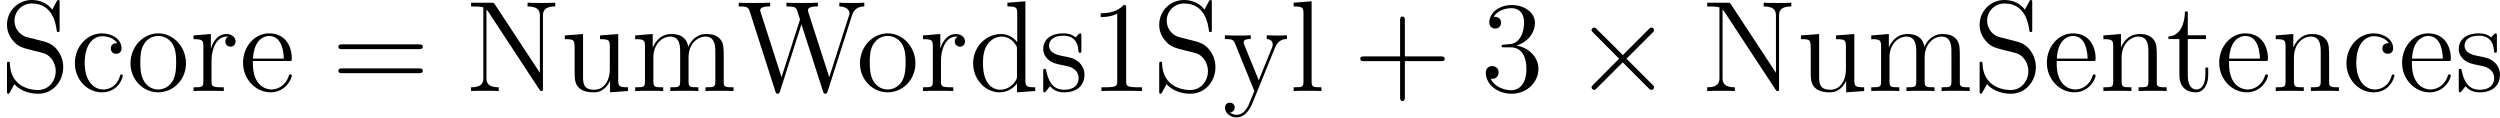
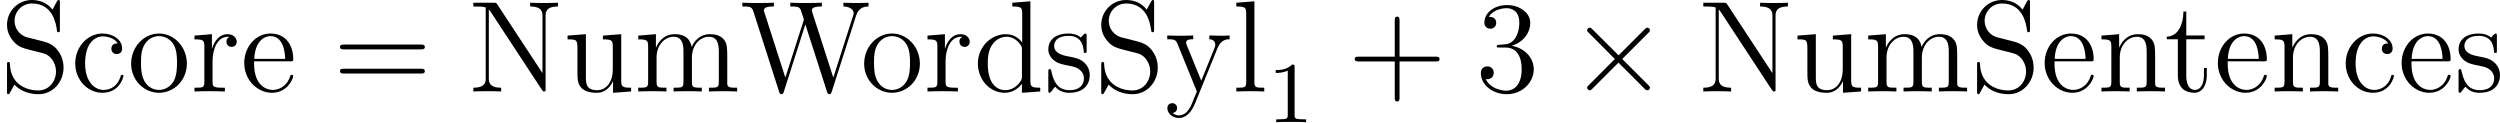
- <svg xmlns="http://www.w3.org/2000/svg" xmlns:xlink="http://www.w3.org/1999/xlink" version="1.1" width="261.177pt" height="12.266pt" viewBox="-.239 -.243 261.177 12.266">
+ <svg xmlns="http://www.w3.org/2000/svg" xmlns:xlink="http://www.w3.org/1999/xlink" version="1.1" width="259.91pt" height="12.7pt" viewBox="-.239 -.243 259.91 12.7">
  <defs>
    <path id="g0-2" d="M4.651-3.324L2.26-5.703C2.116-5.846 2.092-5.87 1.997-5.87C1.877-5.87 1.757-5.762 1.757-5.631C1.757-5.547 1.781-5.523 1.913-5.392L4.304-2.989L1.913-.586C1.781-.454 1.757-.43 1.757-.347C1.757-.215 1.877-.108 1.997-.108C2.092-.108 2.116-.132 2.26-.275L4.639-2.654L7.113-.179C7.137-.167 7.221-.108 7.293-.108C7.436-.108 7.532-.215 7.532-.347C7.532-.371 7.532-.418 7.496-.478C7.484-.502 5.583-2.379 4.985-2.989L7.173-5.177C7.233-5.248 7.412-5.404 7.472-5.475C7.484-5.499 7.532-5.547 7.532-5.631C7.532-5.762 7.436-5.87 7.293-5.87C7.197-5.87 7.149-5.822 7.018-5.691L4.651-3.324Z" />
-     <path id="g1-43" d="M4.77-2.762H8.07C8.237-2.762 8.452-2.762 8.452-2.977C8.452-3.204 8.249-3.204 8.07-3.204H4.77V-6.504C4.77-6.671 4.77-6.886 4.555-6.886C4.328-6.886 4.328-6.683 4.328-6.504V-3.204H1.028C.861-3.204 .646-3.204 .646-2.989C.646-2.762 .849-2.762 1.028-2.762H4.328V.538C4.328 .705 4.328 .921 4.543 .921C4.77 .921 4.77 .717 4.77 .538V-2.762Z" />
-     <path id="g1-49" d="M3.443-7.663C3.443-7.938 3.443-7.95 3.204-7.95C2.917-7.627 2.319-7.185 1.088-7.185V-6.838C1.363-6.838 1.961-6.838 2.618-7.149V-.921C2.618-.49 2.582-.347 1.53-.347H1.16V0C1.482-.024 2.642-.024 3.037-.024S4.579-.024 4.902 0V-.347H4.531C3.479-.347 3.443-.49 3.443-.921V-7.663Z" />
-     <path id="g1-51" d="M2.2-4.292C1.997-4.28 1.949-4.268 1.949-4.16C1.949-4.041 2.008-4.041 2.224-4.041H2.774C3.79-4.041 4.244-3.204 4.244-2.056C4.244-.49 3.431-.072 2.845-.072C2.271-.072 1.291-.347 .944-1.136C1.327-1.076 1.674-1.291 1.674-1.722C1.674-2.068 1.423-2.307 1.088-2.307C.801-2.307 .49-2.14 .49-1.686C.49-.622 1.554 .251 2.881 .251C4.304 .251 5.356-.837 5.356-2.044C5.356-3.144 4.471-4.005 3.324-4.208C4.364-4.507 5.033-5.38 5.033-6.312C5.033-7.257 4.053-7.95 2.893-7.95C1.698-7.95 .813-7.221 .813-6.348C.813-5.87 1.184-5.774 1.363-5.774C1.614-5.774 1.901-5.954 1.901-6.312C1.901-6.695 1.614-6.862 1.351-6.862C1.279-6.862 1.255-6.862 1.219-6.85C1.674-7.663 2.798-7.663 2.857-7.663C3.252-7.663 4.029-7.484 4.029-6.312C4.029-6.085 3.993-5.416 3.646-4.902C3.288-4.376 2.881-4.34 2.558-4.328L2.2-4.292Z" />
-     <path id="g1-61" d="M8.07-3.873C8.237-3.873 8.452-3.873 8.452-4.089C8.452-4.316 8.249-4.316 8.07-4.316H1.028C.861-4.316 .646-4.316 .646-4.101C.646-3.873 .849-3.873 1.028-3.873H8.07ZM8.07-1.65C8.237-1.65 8.452-1.65 8.452-1.865C8.452-2.092 8.249-2.092 8.07-2.092H1.028C.861-2.092 .646-2.092 .646-1.877C.646-1.65 .849-1.65 1.028-1.65H8.07Z" />
-     <path id="g1-78" d="M2.702-7.998C2.594-8.153 2.582-8.165 2.319-8.165H.49V-7.819C1.004-7.819 1.303-7.819 1.626-7.735V-1.255C1.626-.909 1.626-.347 .49-.347V0C.801-.024 1.435-.024 1.769-.024S2.738-.024 3.049 0V-.347C1.913-.347 1.913-.909 1.913-1.255V-7.544C2.008-7.448 2.008-7.424 2.116-7.281L6.779-.179C6.898-.012 6.91 0 6.994 0C7.101 0 7.125-.048 7.137-.072V-6.91C7.137-7.257 7.137-7.819 8.273-7.819V-8.165C7.962-8.141 7.329-8.141 6.994-8.141S6.025-8.141 5.715-8.165V-7.819C6.85-7.819 6.85-7.257 6.85-6.91V-1.686L2.702-7.998Z" />
-     <path id="g1-83" d="M2.487-4.985C1.877-5.141 1.339-5.738 1.339-6.504C1.339-7.34 2.008-8.094 2.941-8.094C4.902-8.094 5.165-6.157 5.236-5.643C5.26-5.499 5.26-5.452 5.38-5.452C5.511-5.452 5.511-5.511 5.511-5.727V-8.141C5.511-8.357 5.511-8.416 5.392-8.416C5.356-8.416 5.308-8.416 5.224-8.261L4.83-7.532C4.256-8.273 3.467-8.416 2.941-8.416C1.614-8.416 .646-7.352 .646-6.133C.646-5.559 .849-5.033 1.291-4.555C1.71-4.089 2.128-3.981 2.977-3.766C3.395-3.67 4.053-3.503 4.22-3.431C4.782-3.156 5.153-2.511 5.153-1.841C5.153-.944 4.519-.096 3.527-.096C2.989-.096 2.248-.227 1.662-.741C.968-1.363 .921-2.224 .909-2.618C.897-2.714 .801-2.714 .777-2.714C.646-2.714 .646-2.654 .646-2.439V-.024C.646 .191 .646 .251 .765 .251C.837 .251 .849 .227 .933 .084C.98-.012 1.231-.454 1.327-.634C1.757-.155 2.511 .251 3.539 .251C4.878 .251 5.846-.885 5.846-2.2C5.846-2.929 5.571-3.467 5.248-3.862C4.806-4.4 4.268-4.531 3.802-4.651L2.487-4.985Z" />
-     <path id="g1-87" d="M10.676-6.994C10.867-7.568 11.214-7.807 11.812-7.819V-8.165C11.298-8.141 11.274-8.141 10.748-8.141C10.437-8.141 9.791-8.141 9.504-8.165V-7.819C10.234-7.807 10.449-7.424 10.449-7.185C10.449-7.125 10.413-7.03 10.389-6.946L8.572-1.279L6.635-7.293C6.623-7.329 6.599-7.424 6.599-7.46C6.599-7.819 7.233-7.819 7.52-7.819V-8.165C7.233-8.141 6.348-8.141 6.001-8.141S4.926-8.141 4.615-8.165V-7.819C5.248-7.819 5.416-7.783 5.547-7.568C5.631-7.412 5.715-7.042 5.87-6.611L4.16-1.279L2.248-7.233C2.188-7.4 2.188-7.424 2.188-7.46C2.188-7.819 2.798-7.819 3.108-7.819V-8.165C2.833-8.141 1.925-8.141 1.59-8.141C1.243-8.141 .514-8.141 .203-8.165V-7.819C.849-7.819 1.076-7.819 1.219-7.364L3.587 .024C3.646 .203 3.694 .251 3.802 .251C3.897 .251 3.957 .215 4.017 .036L6.001-6.169L7.998 .036C8.058 .215 8.118 .251 8.213 .251C8.321 .251 8.369 .203 8.428 .024L10.676-6.994Z" />
-     <path id="g1-99" d="M4.328-4.423C4.184-4.423 3.742-4.423 3.742-3.933C3.742-3.646 3.945-3.443 4.232-3.443C4.507-3.443 4.734-3.61 4.734-3.957C4.734-4.758 3.897-5.332 2.929-5.332C1.53-5.332 .418-4.089 .418-2.582C.418-1.052 1.566 .12 2.917 .12C4.495 .12 4.854-1.315 4.854-1.423S4.77-1.53 4.734-1.53C4.627-1.53 4.615-1.494 4.579-1.351C4.316-.502 3.67-.143 3.025-.143C2.295-.143 1.327-.777 1.327-2.594C1.327-4.579 2.343-5.069 2.941-5.069C3.395-5.069 4.053-4.89 4.328-4.423Z" />
-     <path id="g1-100" d="M3.587-8.165V-7.819C4.4-7.819 4.495-7.735 4.495-7.149V-4.507C4.244-4.854 3.73-5.272 3.001-5.272C1.614-5.272 .418-4.101 .418-2.57C.418-1.052 1.554 .12 2.869 .12C3.778 .12 4.304-.478 4.471-.705V.12L6.157 0V-.347C5.344-.347 5.248-.43 5.248-1.016V-8.297L3.587-8.165ZM4.471-1.399C4.471-1.184 4.471-1.148 4.304-.885C4.017-.466 3.527-.12 2.929-.12C2.618-.12 1.327-.239 1.327-2.558C1.327-3.419 1.47-3.897 1.733-4.292C1.973-4.663 2.451-5.033 3.049-5.033C3.79-5.033 4.208-4.495 4.328-4.304C4.471-4.101 4.471-4.077 4.471-3.862V-1.399Z" />
-     <path id="g1-101" d="M4.579-2.774C4.842-2.774 4.866-2.774 4.866-3.001C4.866-4.208 4.22-5.332 2.774-5.332C1.411-5.332 .359-4.101 .359-2.618C.359-1.04 1.578 .12 2.905 .12C4.328 .12 4.866-1.172 4.866-1.423C4.866-1.494 4.806-1.542 4.734-1.542C4.639-1.542 4.615-1.482 4.591-1.423C4.28-.418 3.479-.143 2.977-.143S1.267-.478 1.267-2.546V-2.774H4.579ZM1.279-3.001C1.375-4.878 2.427-5.093 2.762-5.093C4.041-5.093 4.113-3.407 4.125-3.001H1.279Z" />
-     <path id="g1-108" d="M2.056-8.297L.395-8.165V-7.819C1.207-7.819 1.303-7.735 1.303-7.149V-.885C1.303-.347 1.172-.347 .395-.347V0C.729-.024 1.315-.024 1.674-.024S2.63-.024 2.965 0V-.347C2.2-.347 2.056-.347 2.056-.885V-8.297Z" />
-     <path id="g1-109" d="M8.572-2.905C8.572-4.017 8.572-4.352 8.297-4.734C7.95-5.2 7.388-5.272 6.982-5.272C5.99-5.272 5.487-4.555 5.296-4.089C5.129-5.009 4.483-5.272 3.73-5.272C2.57-5.272 2.116-4.28 2.02-4.041H2.008V-5.272L.383-5.141V-4.794C1.196-4.794 1.291-4.71 1.291-4.125V-.885C1.291-.347 1.16-.347 .383-.347V0C.693-.024 1.339-.024 1.674-.024C2.02-.024 2.666-.024 2.977 0V-.347C2.212-.347 2.068-.347 2.068-.885V-3.108C2.068-4.364 2.893-5.033 3.634-5.033S4.543-4.423 4.543-3.694V-.885C4.543-.347 4.411-.347 3.634-.347V0C3.945-.024 4.591-.024 4.926-.024C5.272-.024 5.918-.024 6.229 0V-.347C5.464-.347 5.32-.347 5.32-.885V-3.108C5.32-4.364 6.145-5.033 6.886-5.033S7.795-4.423 7.795-3.694V-.885C7.795-.347 7.663-.347 6.886-.347V0C7.197-.024 7.843-.024 8.177-.024C8.524-.024 9.17-.024 9.48 0V-.347C8.883-.347 8.584-.347 8.572-.705V-2.905Z" />
-     <path id="g1-110" d="M5.32-2.905C5.32-4.017 5.32-4.352 5.045-4.734C4.698-5.2 4.136-5.272 3.73-5.272C2.57-5.272 2.116-4.28 2.02-4.041H2.008V-5.272L.383-5.141V-4.794C1.196-4.794 1.291-4.71 1.291-4.125V-.885C1.291-.347 1.16-.347 .383-.347V0C.693-.024 1.339-.024 1.674-.024C2.02-.024 2.666-.024 2.977 0V-.347C2.212-.347 2.068-.347 2.068-.885V-3.108C2.068-4.364 2.893-5.033 3.634-5.033S4.543-4.423 4.543-3.694V-.885C4.543-.347 4.411-.347 3.634-.347V0C3.945-.024 4.591-.024 4.926-.024C5.272-.024 5.918-.024 6.229 0V-.347C5.631-.347 5.332-.347 5.32-.705V-2.905Z" />
-     <path id="g1-111" d="M5.487-2.558C5.487-4.101 4.316-5.332 2.929-5.332C1.494-5.332 .359-4.065 .359-2.558C.359-1.028 1.554 .12 2.917 .12C4.328 .12 5.487-1.052 5.487-2.558ZM2.929-.143C2.487-.143 1.949-.335 1.602-.921C1.279-1.459 1.267-2.164 1.267-2.666C1.267-3.12 1.267-3.85 1.638-4.388C1.973-4.902 2.499-5.093 2.917-5.093C3.383-5.093 3.885-4.878 4.208-4.411C4.579-3.862 4.579-3.108 4.579-2.666C4.579-2.248 4.579-1.506 4.268-.944C3.933-.371 3.383-.143 2.929-.143Z" />
-     <path id="g1-114" d="M1.997-2.786C1.997-3.945 2.475-5.033 3.395-5.033C3.491-5.033 3.515-5.033 3.563-5.021C3.467-4.973 3.276-4.902 3.276-4.579C3.276-4.232 3.551-4.101 3.742-4.101C3.981-4.101 4.22-4.256 4.22-4.579C4.22-4.937 3.897-5.272 3.383-5.272C2.367-5.272 2.02-4.172 1.949-3.945H1.937V-5.272L.335-5.141V-4.794C1.148-4.794 1.243-4.71 1.243-4.125V-.885C1.243-.347 1.112-.347 .335-.347V0C.669-.024 1.327-.024 1.686-.024C2.008-.024 2.857-.024 3.132 0V-.347H2.893C2.02-.347 1.997-.478 1.997-.909V-2.786Z" />
-     <path id="g1-115" d="M3.921-5.057C3.921-5.272 3.921-5.332 3.802-5.332C3.706-5.332 3.479-5.069 3.395-4.961C3.025-5.26 2.654-5.332 2.271-5.332C.825-5.332 .395-4.543 .395-3.885C.395-3.754 .395-3.335 .849-2.917C1.231-2.582 1.638-2.499 2.188-2.391C2.845-2.26 3.001-2.224 3.3-1.985C3.515-1.805 3.67-1.542 3.67-1.207C3.67-.693 3.371-.12 2.319-.12C1.53-.12 .956-.574 .693-1.769C.646-1.985 .646-1.997 .634-2.008C.61-2.056 .562-2.056 .526-2.056C.395-2.056 .395-1.997 .395-1.781V-.155C.395 .06 .395 .12 .514 .12C.574 .12 .586 .108 .789-.143C.849-.227 .849-.251 1.028-.442C1.482 .12 2.128 .12 2.331 .12C3.587 .12 4.208-.574 4.208-1.518C4.208-2.164 3.814-2.546 3.706-2.654C3.276-3.025 2.953-3.096 2.164-3.24C1.805-3.312 .933-3.479 .933-4.196C.933-4.567 1.184-5.117 2.26-5.117C3.563-5.117 3.634-4.005 3.658-3.634C3.67-3.539 3.754-3.539 3.79-3.539C3.921-3.539 3.921-3.599 3.921-3.814V-5.057Z" />
-     <path id="g1-116" d="M2.008-4.806H3.694V-5.153H2.008V-7.352H1.745C1.733-6.229 1.303-5.081 .215-5.045V-4.806H1.231V-1.482C1.231-.155 2.116 .12 2.75 .12C3.503 .12 3.897-.622 3.897-1.482V-2.164H3.634V-1.506C3.634-.646 3.288-.143 2.821-.143C2.008-.143 2.008-1.255 2.008-1.459V-4.806Z" />
-     <path id="g1-117" d="M3.634-5.141V-4.794C4.447-4.794 4.543-4.71 4.543-4.125V-1.985C4.543-.968 4.005-.12 3.108-.12C2.128-.12 2.068-.681 2.068-1.315V-5.272L.383-5.141V-4.794C1.291-4.794 1.291-4.758 1.291-3.694V-1.901C1.291-1.16 1.291-.729 1.65-.335C1.937-.024 2.427 .12 3.037 .12C3.24 .12 3.622 .12 4.029-.227C4.376-.502 4.567-.956 4.567-.956V.12L6.229 0V-.347C5.416-.347 5.32-.43 5.32-1.016V-5.272L3.634-5.141Z" />
-     <path id="g1-121" d="M4.842-3.993C5.165-4.794 5.727-4.806 5.954-4.806V-5.153C5.607-5.129 5.44-5.129 5.057-5.129C4.782-5.129 4.758-5.129 4.089-5.153V-4.806C4.531-4.782 4.639-4.507 4.639-4.292C4.639-4.184 4.615-4.125 4.567-4.005L3.347-.992L2.02-4.244C1.949-4.411 1.949-4.483 1.949-4.495C1.949-4.806 2.367-4.806 2.606-4.806V-5.153C2.295-5.129 1.71-5.129 1.375-5.129C.921-5.129 .897-5.129 .215-5.153V-4.806C.909-4.806 1.004-4.746 1.16-4.376L2.941 0C2.415 1.267 2.415 1.291 2.367 1.387C2.164 1.745 1.841 2.2 1.303 2.2C.933 2.2 .705 1.985 .705 1.985S1.124 1.937 1.124 1.518C1.124 1.231 .897 1.076 .681 1.076C.478 1.076 .227 1.196 .227 1.542C.227 1.997 .669 2.439 1.303 2.439C1.973 2.439 2.463 1.853 2.774 1.1L4.842-3.993Z" />
+     <path id="g1-49" d="M2.503-5.077C2.503-5.292 2.487-5.3 2.271-5.3C1.945-4.981 1.522-4.79 .765-4.79V-4.527C.98-4.527 1.411-4.527 1.873-4.742V-.654C1.873-.359 1.849-.263 1.092-.263H.813V0C1.14-.024 1.825-.024 2.184-.024S3.236-.024 3.563 0V-.263H3.284C2.527-.263 2.503-.359 2.503-.654V-5.077Z" />
+     <path id="g2-43" d="M4.77-2.762H8.07C8.237-2.762 8.452-2.762 8.452-2.977C8.452-3.204 8.249-3.204 8.07-3.204H4.77V-6.504C4.77-6.671 4.77-6.886 4.555-6.886C4.328-6.886 4.328-6.683 4.328-6.504V-3.204H1.028C.861-3.204 .646-3.204 .646-2.989C.646-2.762 .849-2.762 1.028-2.762H4.328V.538C4.328 .705 4.328 .921 4.543 .921C4.77 .921 4.77 .717 4.77 .538V-2.762Z" />
+     <path id="g2-51" d="M2.2-4.292C1.997-4.28 1.949-4.268 1.949-4.16C1.949-4.041 2.008-4.041 2.224-4.041H2.774C3.79-4.041 4.244-3.204 4.244-2.056C4.244-.49 3.431-.072 2.845-.072C2.271-.072 1.291-.347 .944-1.136C1.327-1.076 1.674-1.291 1.674-1.722C1.674-2.068 1.423-2.307 1.088-2.307C.801-2.307 .49-2.14 .49-1.686C.49-.622 1.554 .251 2.881 .251C4.304 .251 5.356-.837 5.356-2.044C5.356-3.144 4.471-4.005 3.324-4.208C4.364-4.507 5.033-5.38 5.033-6.312C5.033-7.257 4.053-7.95 2.893-7.95C1.698-7.95 .813-7.221 .813-6.348C.813-5.87 1.184-5.774 1.363-5.774C1.614-5.774 1.901-5.954 1.901-6.312C1.901-6.695 1.614-6.862 1.351-6.862C1.279-6.862 1.255-6.862 1.219-6.85C1.674-7.663 2.798-7.663 2.857-7.663C3.252-7.663 4.029-7.484 4.029-6.312C4.029-6.085 3.993-5.416 3.646-4.902C3.288-4.376 2.881-4.34 2.558-4.328L2.2-4.292Z" />
+     <path id="g2-61" d="M8.07-3.873C8.237-3.873 8.452-3.873 8.452-4.089C8.452-4.316 8.249-4.316 8.07-4.316H1.028C.861-4.316 .646-4.316 .646-4.101C.646-3.873 .849-3.873 1.028-3.873H8.07ZM8.07-1.65C8.237-1.65 8.452-1.65 8.452-1.865C8.452-2.092 8.249-2.092 8.07-2.092H1.028C.861-2.092 .646-2.092 .646-1.877C.646-1.65 .849-1.65 1.028-1.65H8.07Z" />
+     <path id="g2-78" d="M2.702-7.998C2.594-8.153 2.582-8.165 2.319-8.165H.49V-7.819C1.004-7.819 1.303-7.819 1.626-7.735V-1.255C1.626-.909 1.626-.347 .49-.347V0C.801-.024 1.435-.024 1.769-.024S2.738-.024 3.049 0V-.347C1.913-.347 1.913-.909 1.913-1.255V-7.544C2.008-7.448 2.008-7.424 2.116-7.281L6.779-.179C6.898-.012 6.91 0 6.994 0C7.101 0 7.125-.048 7.137-.072V-6.91C7.137-7.257 7.137-7.819 8.273-7.819V-8.165C7.962-8.141 7.329-8.141 6.994-8.141S6.025-8.141 5.715-8.165V-7.819C6.85-7.819 6.85-7.257 6.85-6.91V-1.686L2.702-7.998Z" />
+     <path id="g2-83" d="M2.487-4.985C1.877-5.141 1.339-5.738 1.339-6.504C1.339-7.34 2.008-8.094 2.941-8.094C4.902-8.094 5.165-6.157 5.236-5.643C5.26-5.499 5.26-5.452 5.38-5.452C5.511-5.452 5.511-5.511 5.511-5.727V-8.141C5.511-8.357 5.511-8.416 5.392-8.416C5.356-8.416 5.308-8.416 5.224-8.261L4.83-7.532C4.256-8.273 3.467-8.416 2.941-8.416C1.614-8.416 .646-7.352 .646-6.133C.646-5.559 .849-5.033 1.291-4.555C1.71-4.089 2.128-3.981 2.977-3.766C3.395-3.67 4.053-3.503 4.22-3.431C4.782-3.156 5.153-2.511 5.153-1.841C5.153-.944 4.519-.096 3.527-.096C2.989-.096 2.248-.227 1.662-.741C.968-1.363 .921-2.224 .909-2.618C.897-2.714 .801-2.714 .777-2.714C.646-2.714 .646-2.654 .646-2.439V-.024C.646 .191 .646 .251 .765 .251C.837 .251 .849 .227 .933 .084C.98-.012 1.231-.454 1.327-.634C1.757-.155 2.511 .251 3.539 .251C4.878 .251 5.846-.885 5.846-2.2C5.846-2.929 5.571-3.467 5.248-3.862C4.806-4.4 4.268-4.531 3.802-4.651L2.487-4.985Z" />
+     <path id="g2-87" d="M10.676-6.994C10.867-7.568 11.214-7.807 11.812-7.819V-8.165C11.298-8.141 11.274-8.141 10.748-8.141C10.437-8.141 9.791-8.141 9.504-8.165V-7.819C10.234-7.807 10.449-7.424 10.449-7.185C10.449-7.125 10.413-7.03 10.389-6.946L8.572-1.279L6.635-7.293C6.623-7.329 6.599-7.424 6.599-7.46C6.599-7.819 7.233-7.819 7.52-7.819V-8.165C7.233-8.141 6.348-8.141 6.001-8.141S4.926-8.141 4.615-8.165V-7.819C5.248-7.819 5.416-7.783 5.547-7.568C5.631-7.412 5.715-7.042 5.87-6.611L4.16-1.279L2.248-7.233C2.188-7.4 2.188-7.424 2.188-7.46C2.188-7.819 2.798-7.819 3.108-7.819V-8.165C2.833-8.141 1.925-8.141 1.59-8.141C1.243-8.141 .514-8.141 .203-8.165V-7.819C.849-7.819 1.076-7.819 1.219-7.364L3.587 .024C3.646 .203 3.694 .251 3.802 .251C3.897 .251 3.957 .215 4.017 .036L6.001-6.169L7.998 .036C8.058 .215 8.118 .251 8.213 .251C8.321 .251 8.369 .203 8.428 .024L10.676-6.994Z" />
+     <path id="g2-99" d="M4.328-4.423C4.184-4.423 3.742-4.423 3.742-3.933C3.742-3.646 3.945-3.443 4.232-3.443C4.507-3.443 4.734-3.61 4.734-3.957C4.734-4.758 3.897-5.332 2.929-5.332C1.53-5.332 .418-4.089 .418-2.582C.418-1.052 1.566 .12 2.917 .12C4.495 .12 4.854-1.315 4.854-1.423S4.77-1.53 4.734-1.53C4.627-1.53 4.615-1.494 4.579-1.351C4.316-.502 3.67-.143 3.025-.143C2.295-.143 1.327-.777 1.327-2.594C1.327-4.579 2.343-5.069 2.941-5.069C3.395-5.069 4.053-4.89 4.328-4.423Z" />
+     <path id="g2-100" d="M3.587-8.165V-7.819C4.4-7.819 4.495-7.735 4.495-7.149V-4.507C4.244-4.854 3.73-5.272 3.001-5.272C1.614-5.272 .418-4.101 .418-2.57C.418-1.052 1.554 .12 2.869 .12C3.778 .12 4.304-.478 4.471-.705V.12L6.157 0V-.347C5.344-.347 5.248-.43 5.248-1.016V-8.297L3.587-8.165ZM4.471-1.399C4.471-1.184 4.471-1.148 4.304-.885C4.017-.466 3.527-.12 2.929-.12C2.618-.12 1.327-.239 1.327-2.558C1.327-3.419 1.47-3.897 1.733-4.292C1.973-4.663 2.451-5.033 3.049-5.033C3.79-5.033 4.208-4.495 4.328-4.304C4.471-4.101 4.471-4.077 4.471-3.862V-1.399Z" />
+     <path id="g2-101" d="M4.579-2.774C4.842-2.774 4.866-2.774 4.866-3.001C4.866-4.208 4.22-5.332 2.774-5.332C1.411-5.332 .359-4.101 .359-2.618C.359-1.04 1.578 .12 2.905 .12C4.328 .12 4.866-1.172 4.866-1.423C4.866-1.494 4.806-1.542 4.734-1.542C4.639-1.542 4.615-1.482 4.591-1.423C4.28-.418 3.479-.143 2.977-.143S1.267-.478 1.267-2.546V-2.774H4.579ZM1.279-3.001C1.375-4.878 2.427-5.093 2.762-5.093C4.041-5.093 4.113-3.407 4.125-3.001H1.279Z" />
+     <path id="g2-108" d="M2.056-8.297L.395-8.165V-7.819C1.207-7.819 1.303-7.735 1.303-7.149V-.885C1.303-.347 1.172-.347 .395-.347V0C.729-.024 1.315-.024 1.674-.024S2.63-.024 2.965 0V-.347C2.2-.347 2.056-.347 2.056-.885V-8.297Z" />
+     <path id="g2-109" d="M8.572-2.905C8.572-4.017 8.572-4.352 8.297-4.734C7.95-5.2 7.388-5.272 6.982-5.272C5.99-5.272 5.487-4.555 5.296-4.089C5.129-5.009 4.483-5.272 3.73-5.272C2.57-5.272 2.116-4.28 2.02-4.041H2.008V-5.272L.383-5.141V-4.794C1.196-4.794 1.291-4.71 1.291-4.125V-.885C1.291-.347 1.16-.347 .383-.347V0C.693-.024 1.339-.024 1.674-.024C2.02-.024 2.666-.024 2.977 0V-.347C2.212-.347 2.068-.347 2.068-.885V-3.108C2.068-4.364 2.893-5.033 3.634-5.033S4.543-4.423 4.543-3.694V-.885C4.543-.347 4.411-.347 3.634-.347V0C3.945-.024 4.591-.024 4.926-.024C5.272-.024 5.918-.024 6.229 0V-.347C5.464-.347 5.32-.347 5.32-.885V-3.108C5.32-4.364 6.145-5.033 6.886-5.033S7.795-4.423 7.795-3.694V-.885C7.795-.347 7.663-.347 6.886-.347V0C7.197-.024 7.843-.024 8.177-.024C8.524-.024 9.17-.024 9.48 0V-.347C8.883-.347 8.584-.347 8.572-.705V-2.905Z" />
+     <path id="g2-110" d="M5.32-2.905C5.32-4.017 5.32-4.352 5.045-4.734C4.698-5.2 4.136-5.272 3.73-5.272C2.57-5.272 2.116-4.28 2.02-4.041H2.008V-5.272L.383-5.141V-4.794C1.196-4.794 1.291-4.71 1.291-4.125V-.885C1.291-.347 1.16-.347 .383-.347V0C.693-.024 1.339-.024 1.674-.024C2.02-.024 2.666-.024 2.977 0V-.347C2.212-.347 2.068-.347 2.068-.885V-3.108C2.068-4.364 2.893-5.033 3.634-5.033S4.543-4.423 4.543-3.694V-.885C4.543-.347 4.411-.347 3.634-.347V0C3.945-.024 4.591-.024 4.926-.024C5.272-.024 5.918-.024 6.229 0V-.347C5.631-.347 5.332-.347 5.32-.705V-2.905Z" />
+     <path id="g2-111" d="M5.487-2.558C5.487-4.101 4.316-5.332 2.929-5.332C1.494-5.332 .359-4.065 .359-2.558C.359-1.028 1.554 .12 2.917 .12C4.328 .12 5.487-1.052 5.487-2.558ZM2.929-.143C2.487-.143 1.949-.335 1.602-.921C1.279-1.459 1.267-2.164 1.267-2.666C1.267-3.12 1.267-3.85 1.638-4.388C1.973-4.902 2.499-5.093 2.917-5.093C3.383-5.093 3.885-4.878 4.208-4.411C4.579-3.862 4.579-3.108 4.579-2.666C4.579-2.248 4.579-1.506 4.268-.944C3.933-.371 3.383-.143 2.929-.143Z" />
+     <path id="g2-114" d="M1.997-2.786C1.997-3.945 2.475-5.033 3.395-5.033C3.491-5.033 3.515-5.033 3.563-5.021C3.467-4.973 3.276-4.902 3.276-4.579C3.276-4.232 3.551-4.101 3.742-4.101C3.981-4.101 4.22-4.256 4.22-4.579C4.22-4.937 3.897-5.272 3.383-5.272C2.367-5.272 2.02-4.172 1.949-3.945H1.937V-5.272L.335-5.141V-4.794C1.148-4.794 1.243-4.71 1.243-4.125V-.885C1.243-.347 1.112-.347 .335-.347V0C.669-.024 1.327-.024 1.686-.024C2.008-.024 2.857-.024 3.132 0V-.347H2.893C2.02-.347 1.997-.478 1.997-.909V-2.786Z" />
+     <path id="g2-115" d="M3.921-5.057C3.921-5.272 3.921-5.332 3.802-5.332C3.706-5.332 3.479-5.069 3.395-4.961C3.025-5.26 2.654-5.332 2.271-5.332C.825-5.332 .395-4.543 .395-3.885C.395-3.754 .395-3.335 .849-2.917C1.231-2.582 1.638-2.499 2.188-2.391C2.845-2.26 3.001-2.224 3.3-1.985C3.515-1.805 3.67-1.542 3.67-1.207C3.67-.693 3.371-.12 2.319-.12C1.53-.12 .956-.574 .693-1.769C.646-1.985 .646-1.997 .634-2.008C.61-2.056 .562-2.056 .526-2.056C.395-2.056 .395-1.997 .395-1.781V-.155C.395 .06 .395 .12 .514 .12C.574 .12 .586 .108 .789-.143C.849-.227 .849-.251 1.028-.442C1.482 .12 2.128 .12 2.331 .12C3.587 .12 4.208-.574 4.208-1.518C4.208-2.164 3.814-2.546 3.706-2.654C3.276-3.025 2.953-3.096 2.164-3.24C1.805-3.312 .933-3.479 .933-4.196C.933-4.567 1.184-5.117 2.26-5.117C3.563-5.117 3.634-4.005 3.658-3.634C3.67-3.539 3.754-3.539 3.79-3.539C3.921-3.539 3.921-3.599 3.921-3.814V-5.057Z" />
+     <path id="g2-116" d="M2.008-4.806H3.694V-5.153H2.008V-7.352H1.745C1.733-6.229 1.303-5.081 .215-5.045V-4.806H1.231V-1.482C1.231-.155 2.116 .12 2.75 .12C3.503 .12 3.897-.622 3.897-1.482V-2.164H3.634V-1.506C3.634-.646 3.288-.143 2.821-.143C2.008-.143 2.008-1.255 2.008-1.459V-4.806Z" />
+     <path id="g2-117" d="M3.634-5.141V-4.794C4.447-4.794 4.543-4.71 4.543-4.125V-1.985C4.543-.968 4.005-.12 3.108-.12C2.128-.12 2.068-.681 2.068-1.315V-5.272L.383-5.141V-4.794C1.291-4.794 1.291-4.758 1.291-3.694V-1.901C1.291-1.16 1.291-.729 1.65-.335C1.937-.024 2.427 .12 3.037 .12C3.24 .12 3.622 .12 4.029-.227C4.376-.502 4.567-.956 4.567-.956V.12L6.229 0V-.347C5.416-.347 5.32-.43 5.32-1.016V-5.272L3.634-5.141Z" />
+     <path id="g2-121" d="M4.842-3.993C5.165-4.794 5.727-4.806 5.954-4.806V-5.153C5.607-5.129 5.44-5.129 5.057-5.129C4.782-5.129 4.758-5.129 4.089-5.153V-4.806C4.531-4.782 4.639-4.507 4.639-4.292C4.639-4.184 4.615-4.125 4.567-4.005L3.347-.992L2.02-4.244C1.949-4.411 1.949-4.483 1.949-4.495C1.949-4.806 2.367-4.806 2.606-4.806V-5.153C2.295-5.129 1.71-5.129 1.375-5.129C.921-5.129 .897-5.129 .215-5.153V-4.806C.909-4.806 1.004-4.746 1.16-4.376L2.941 0C2.415 1.267 2.415 1.291 2.367 1.387C2.164 1.745 1.841 2.2 1.303 2.2C.933 2.2 .705 1.985 .705 1.985S1.124 1.937 1.124 1.518C1.124 1.231 .897 1.076 .681 1.076C.478 1.076 .227 1.196 .227 1.542C.227 1.997 .669 2.439 1.303 2.439C1.973 2.439 2.463 1.853 2.774 1.1L4.842-3.993Z" />
  </defs>
  <g id="page1" transform="matrix(1.13 0 0 1.13 -63.98604 -65.03376)">
-     <use x="56.413" y="65.753" xlink:href="#g1-83" />
-     <use x="62.917" y="65.753" xlink:href="#g1-99" />
-     <use x="68.119" y="65.753" xlink:href="#g1-111" />
-     <use x="73.972" y="65.753" xlink:href="#g1-114" />
-     <use x="78.525" y="65.753" xlink:href="#g1-101" />
-     <use x="87.048" y="65.753" xlink:href="#g1-61" />
-     <use x="99.474" y="65.753" xlink:href="#g1-78" />
-     <use x="108.249" y="65.753" xlink:href="#g1-117" />
-     <use x="114.752" y="65.753" xlink:href="#g1-109" />
-     <use x="124.507" y="65.753" xlink:href="#g1-87" />
-     <use x="135.559" y="65.753" xlink:href="#g1-111" />
-     <use x="141.412" y="65.753" xlink:href="#g1-114" />
-     <use x="145.964" y="65.753" xlink:href="#g1-100" />
-     <use x="152.467" y="65.753" xlink:href="#g1-115" />
-     <use x="157.085" y="65.753" xlink:href="#g1-49" />
-     <use x="162.938" y="65.753" xlink:href="#g1-83" />
-     <use x="169.441" y="65.753" xlink:href="#g1-121" />
-     <use x="175.619" y="65.753" xlink:href="#g1-108" />
-     <use x="181.527" y="65.753" xlink:href="#g1-43" />
-     <use x="193.289" y="65.753" xlink:href="#g1-51" />
-     <use x="201.798" y="65.753" xlink:href="#g0-2" />
-     <use x="213.754" y="65.753" xlink:href="#g1-78" />
-     <use x="222.529" y="65.753" xlink:href="#g1-117" />
-     <use x="229.032" y="65.753" xlink:href="#g1-109" />
-     <use x="238.787" y="65.753" xlink:href="#g1-83" />
-     <use x="245.291" y="65.753" xlink:href="#g1-101" />
-     <use x="250.493" y="65.753" xlink:href="#g1-110" />
-     <use x="256.671" y="65.753" xlink:href="#g1-116" />
-     <use x="261.224" y="65.753" xlink:href="#g1-101" />
-     <use x="266.426" y="65.753" xlink:href="#g1-110" />
-     <use x="272.93" y="65.753" xlink:href="#g1-99" />
-     <use x="278.132" y="65.753" xlink:href="#g1-101" />
-     <use x="283.335" y="65.753" xlink:href="#g1-115" />
+     <use x="56.413" y="65.753" xlink:href="#g2-83" />
+     <use x="62.917" y="65.753" xlink:href="#g2-99" />
+     <use x="68.119" y="65.753" xlink:href="#g2-111" />
+     <use x="73.972" y="65.753" xlink:href="#g2-114" />
+     <use x="78.525" y="65.753" xlink:href="#g2-101" />
+     <use x="87.048" y="65.753" xlink:href="#g2-61" />
+     <use x="99.474" y="65.753" xlink:href="#g2-78" />
+     <use x="108.249" y="65.753" xlink:href="#g2-117" />
+     <use x="114.752" y="65.753" xlink:href="#g2-109" />
+     <use x="124.507" y="65.753" xlink:href="#g2-87" />
+     <use x="135.559" y="65.753" xlink:href="#g2-111" />
+     <use x="141.412" y="65.753" xlink:href="#g2-114" />
+     <use x="145.964" y="65.753" xlink:href="#g2-100" />
+     <use x="152.467" y="65.753" xlink:href="#g2-115" />
+     <use x="157.085" y="65.753" xlink:href="#g2-83" />
+     <use x="163.588" y="65.753" xlink:href="#g2-121" />
+     <use x="169.766" y="65.753" xlink:href="#g2-108" />
+     <use x="173.018" y="68.576" xlink:href="#g1-49" />
+     <use x="180.407" y="65.753" xlink:href="#g2-43" />
+     <use x="192.168" y="65.753" xlink:href="#g2-51" />
+     <use x="200.678" y="65.753" xlink:href="#g0-2" />
+     <use x="212.633" y="65.753" xlink:href="#g2-78" />
+     <use x="221.408" y="65.753" xlink:href="#g2-117" />
+     <use x="227.912" y="65.753" xlink:href="#g2-109" />
+     <use x="237.667" y="65.753" xlink:href="#g2-83" />
+     <use x="244.17" y="65.753" xlink:href="#g2-101" />
+     <use x="249.373" y="65.753" xlink:href="#g2-110" />
+     <use x="255.551" y="65.753" xlink:href="#g2-116" />
+     <use x="260.103" y="65.753" xlink:href="#g2-101" />
+     <use x="265.306" y="65.753" xlink:href="#g2-110" />
+     <use x="271.809" y="65.753" xlink:href="#g2-99" />
+     <use x="277.012" y="65.753" xlink:href="#g2-101" />
+     <use x="282.214" y="65.753" xlink:href="#g2-115" />
  </g>
</svg>
